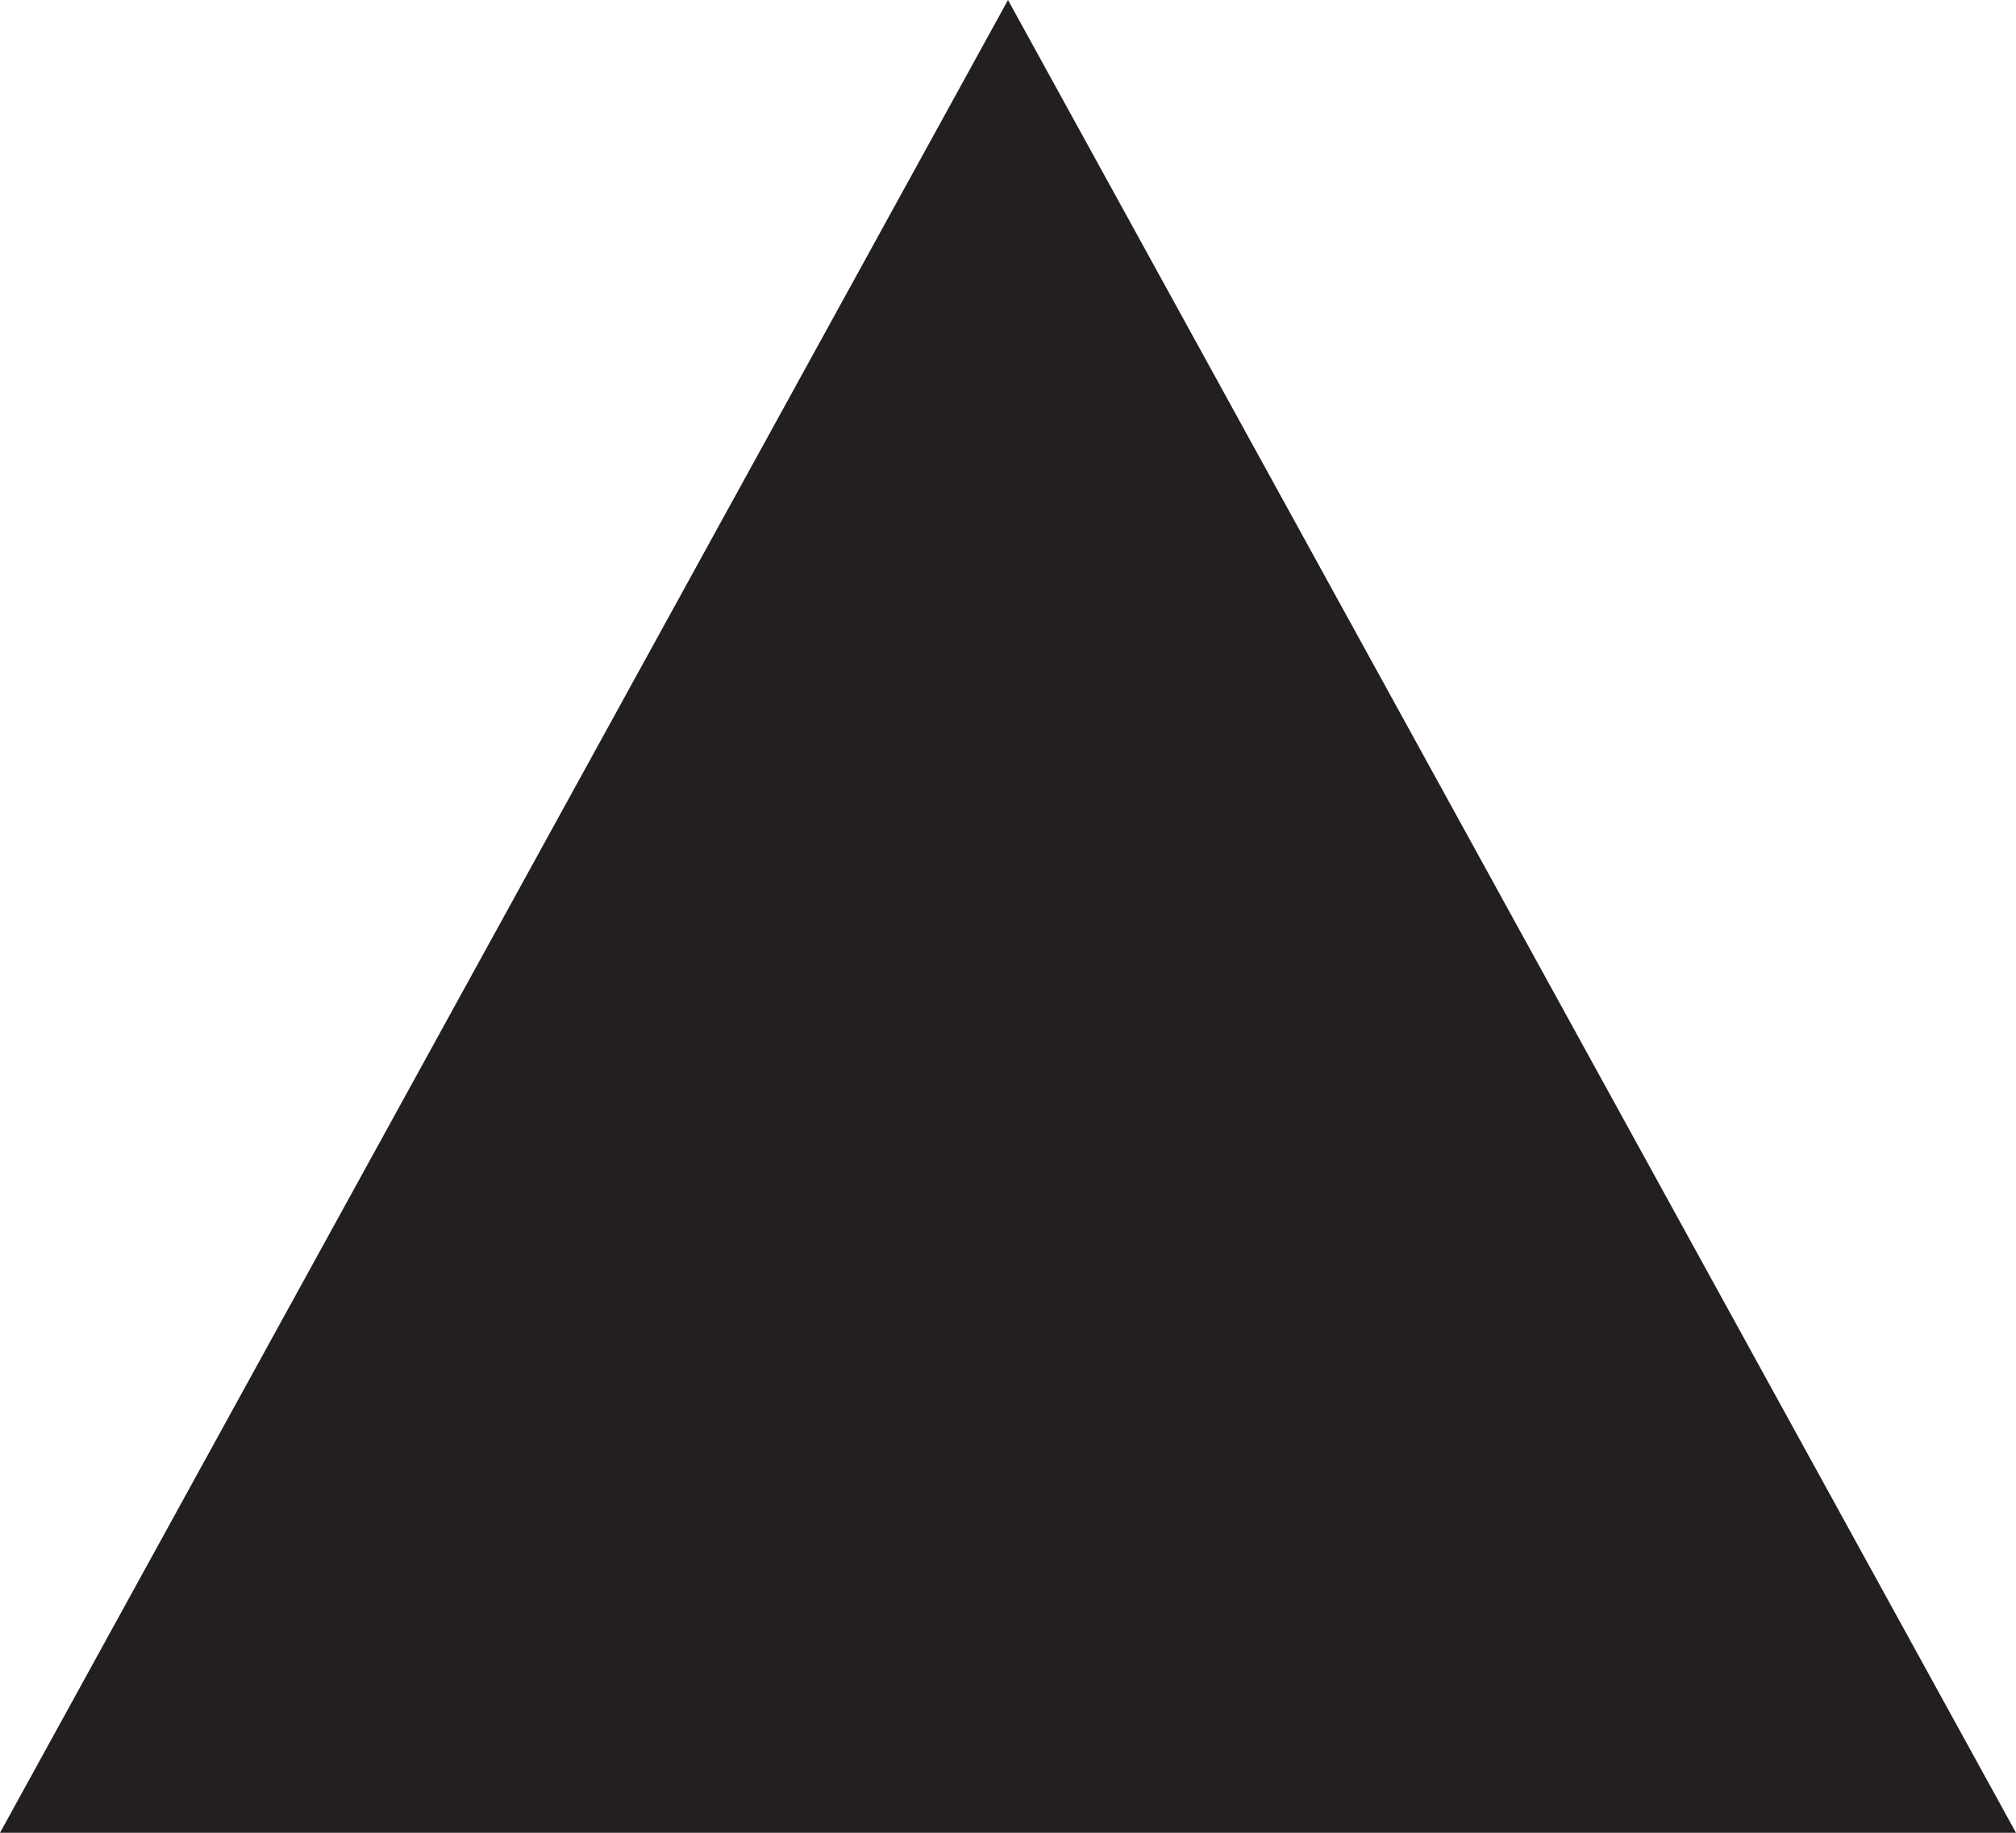
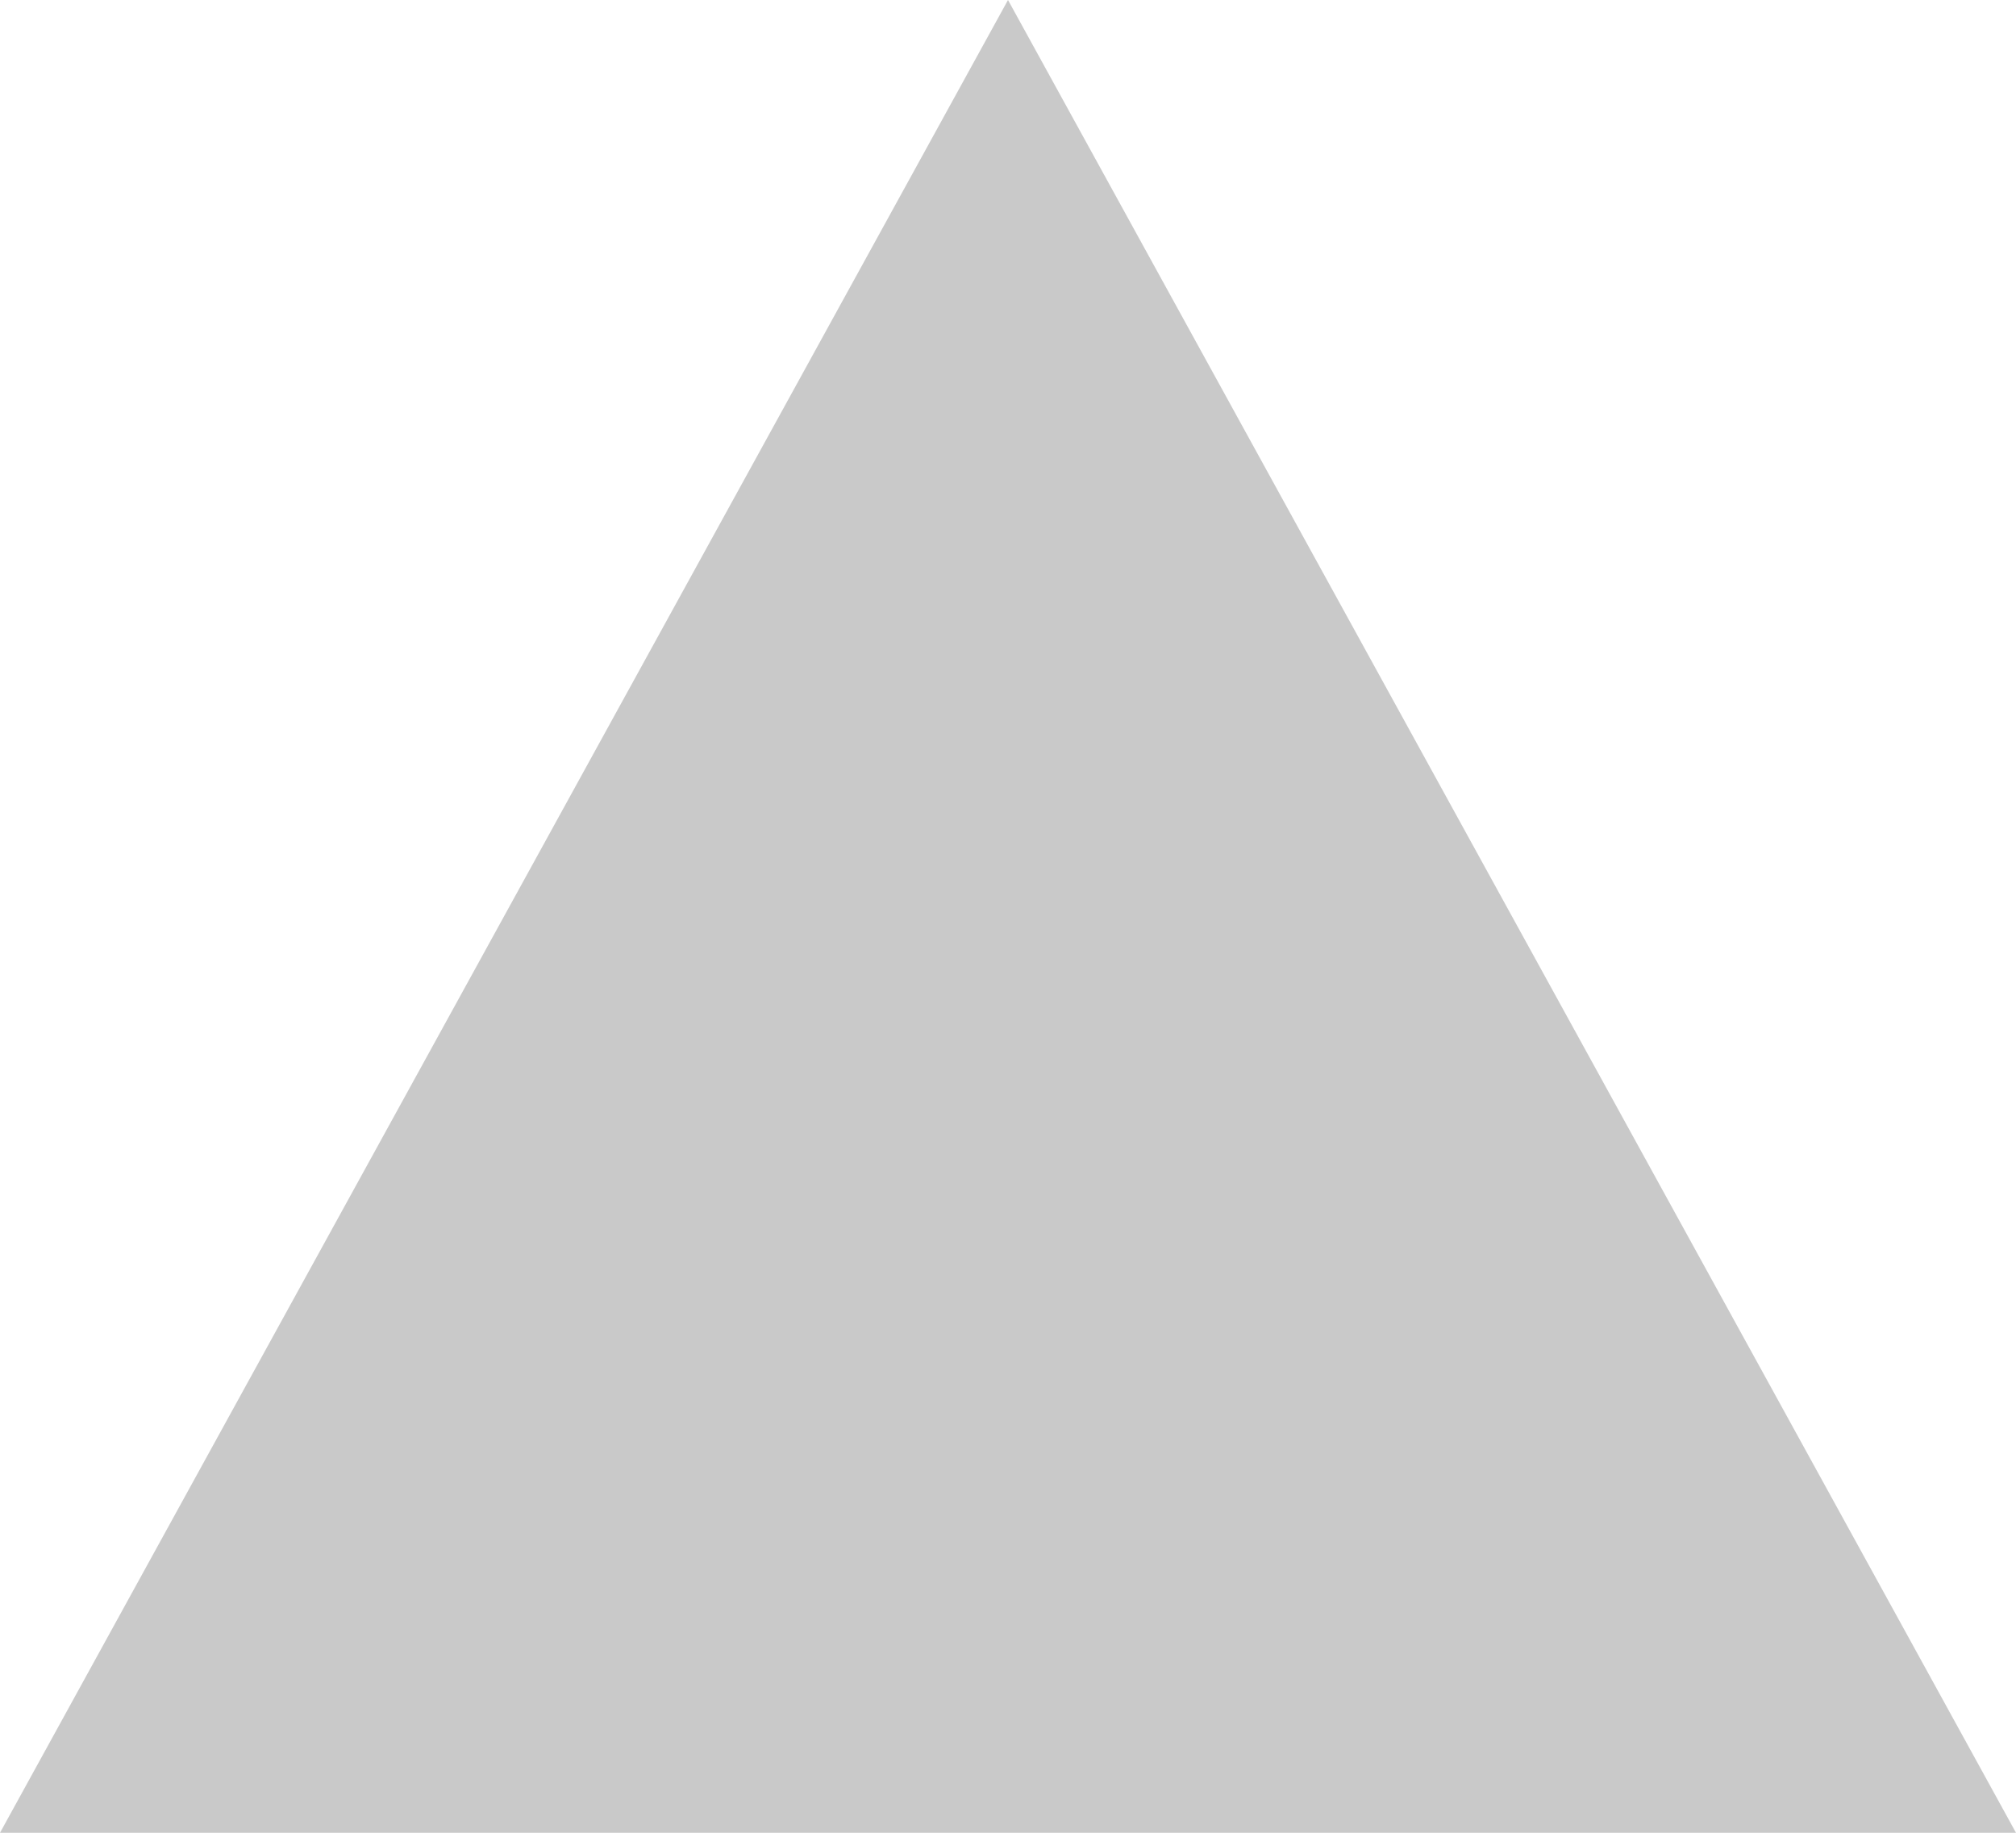
<svg xmlns="http://www.w3.org/2000/svg" version="1.1" id="Layer_1" x="0px" y="0px" width="11px" height="10px" viewBox="0 0 11 10" enable-background="new 0 0 11 10" xml:space="preserve">
-   <polygon fill="#231F20" points="5.5,0 0,10 11,10 " />
+   <polygon fill="#c9c9c9" points="5.5,0 0,10 11,10 " />
</svg>
